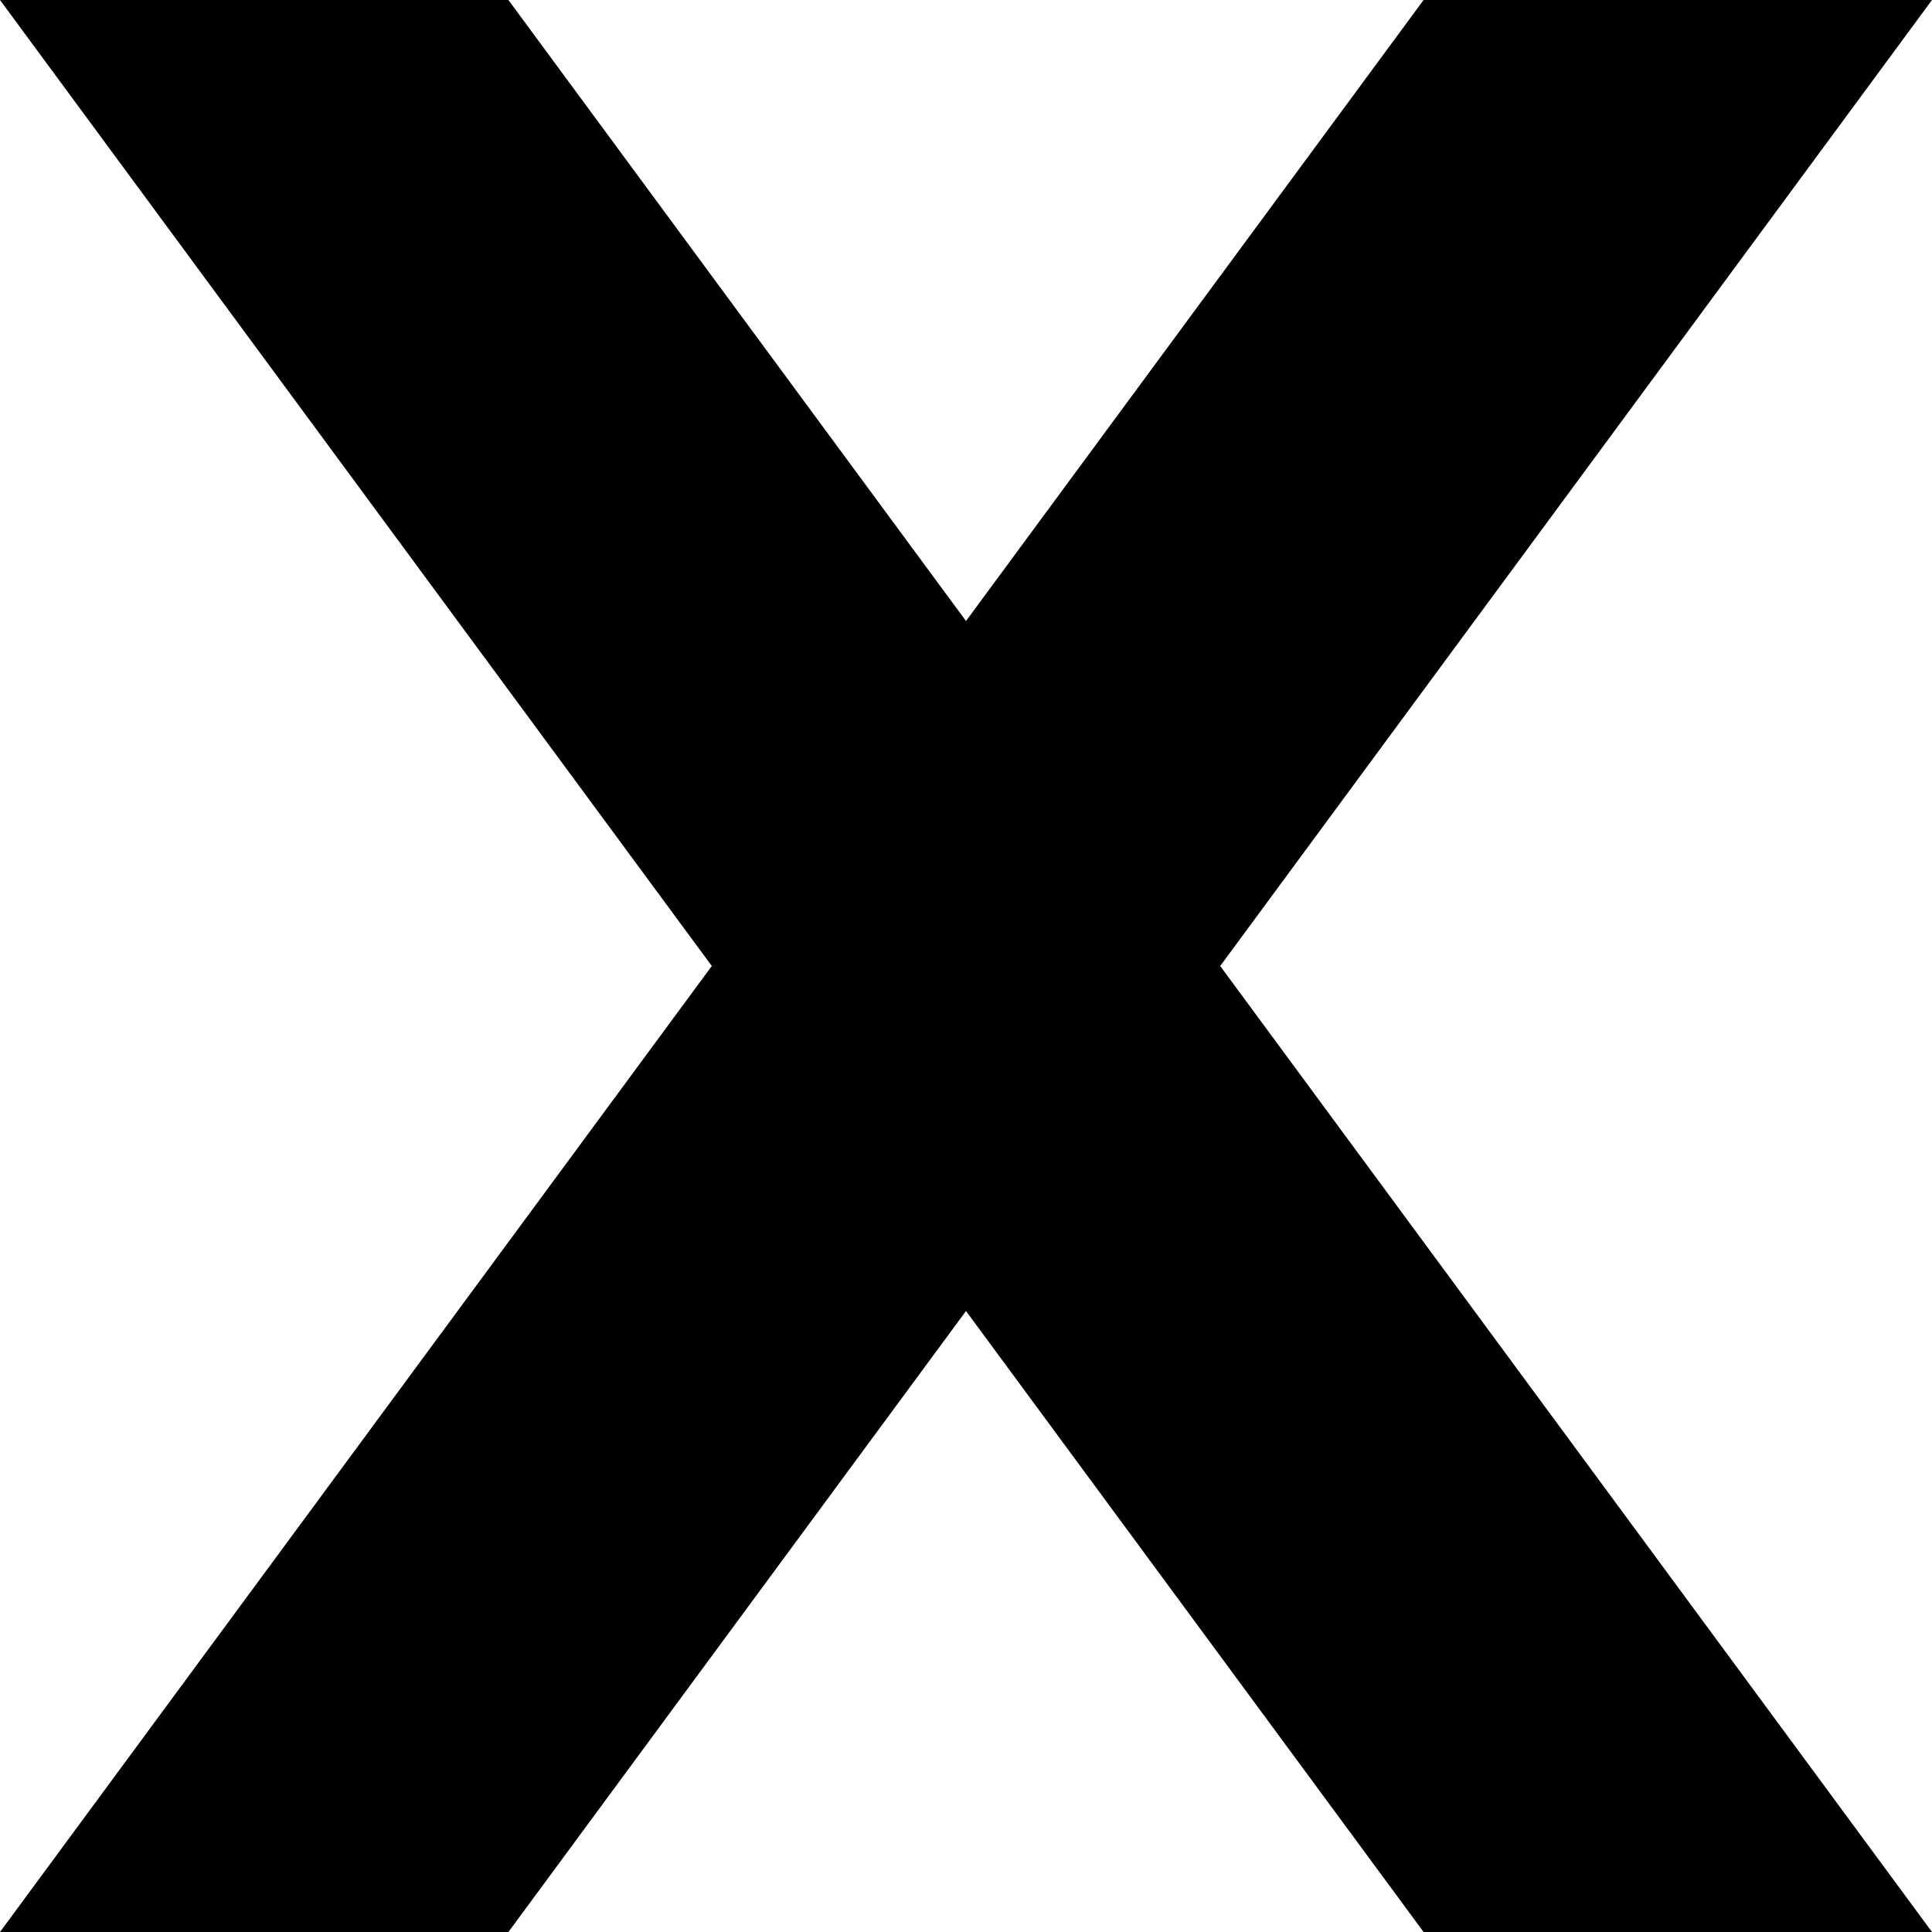
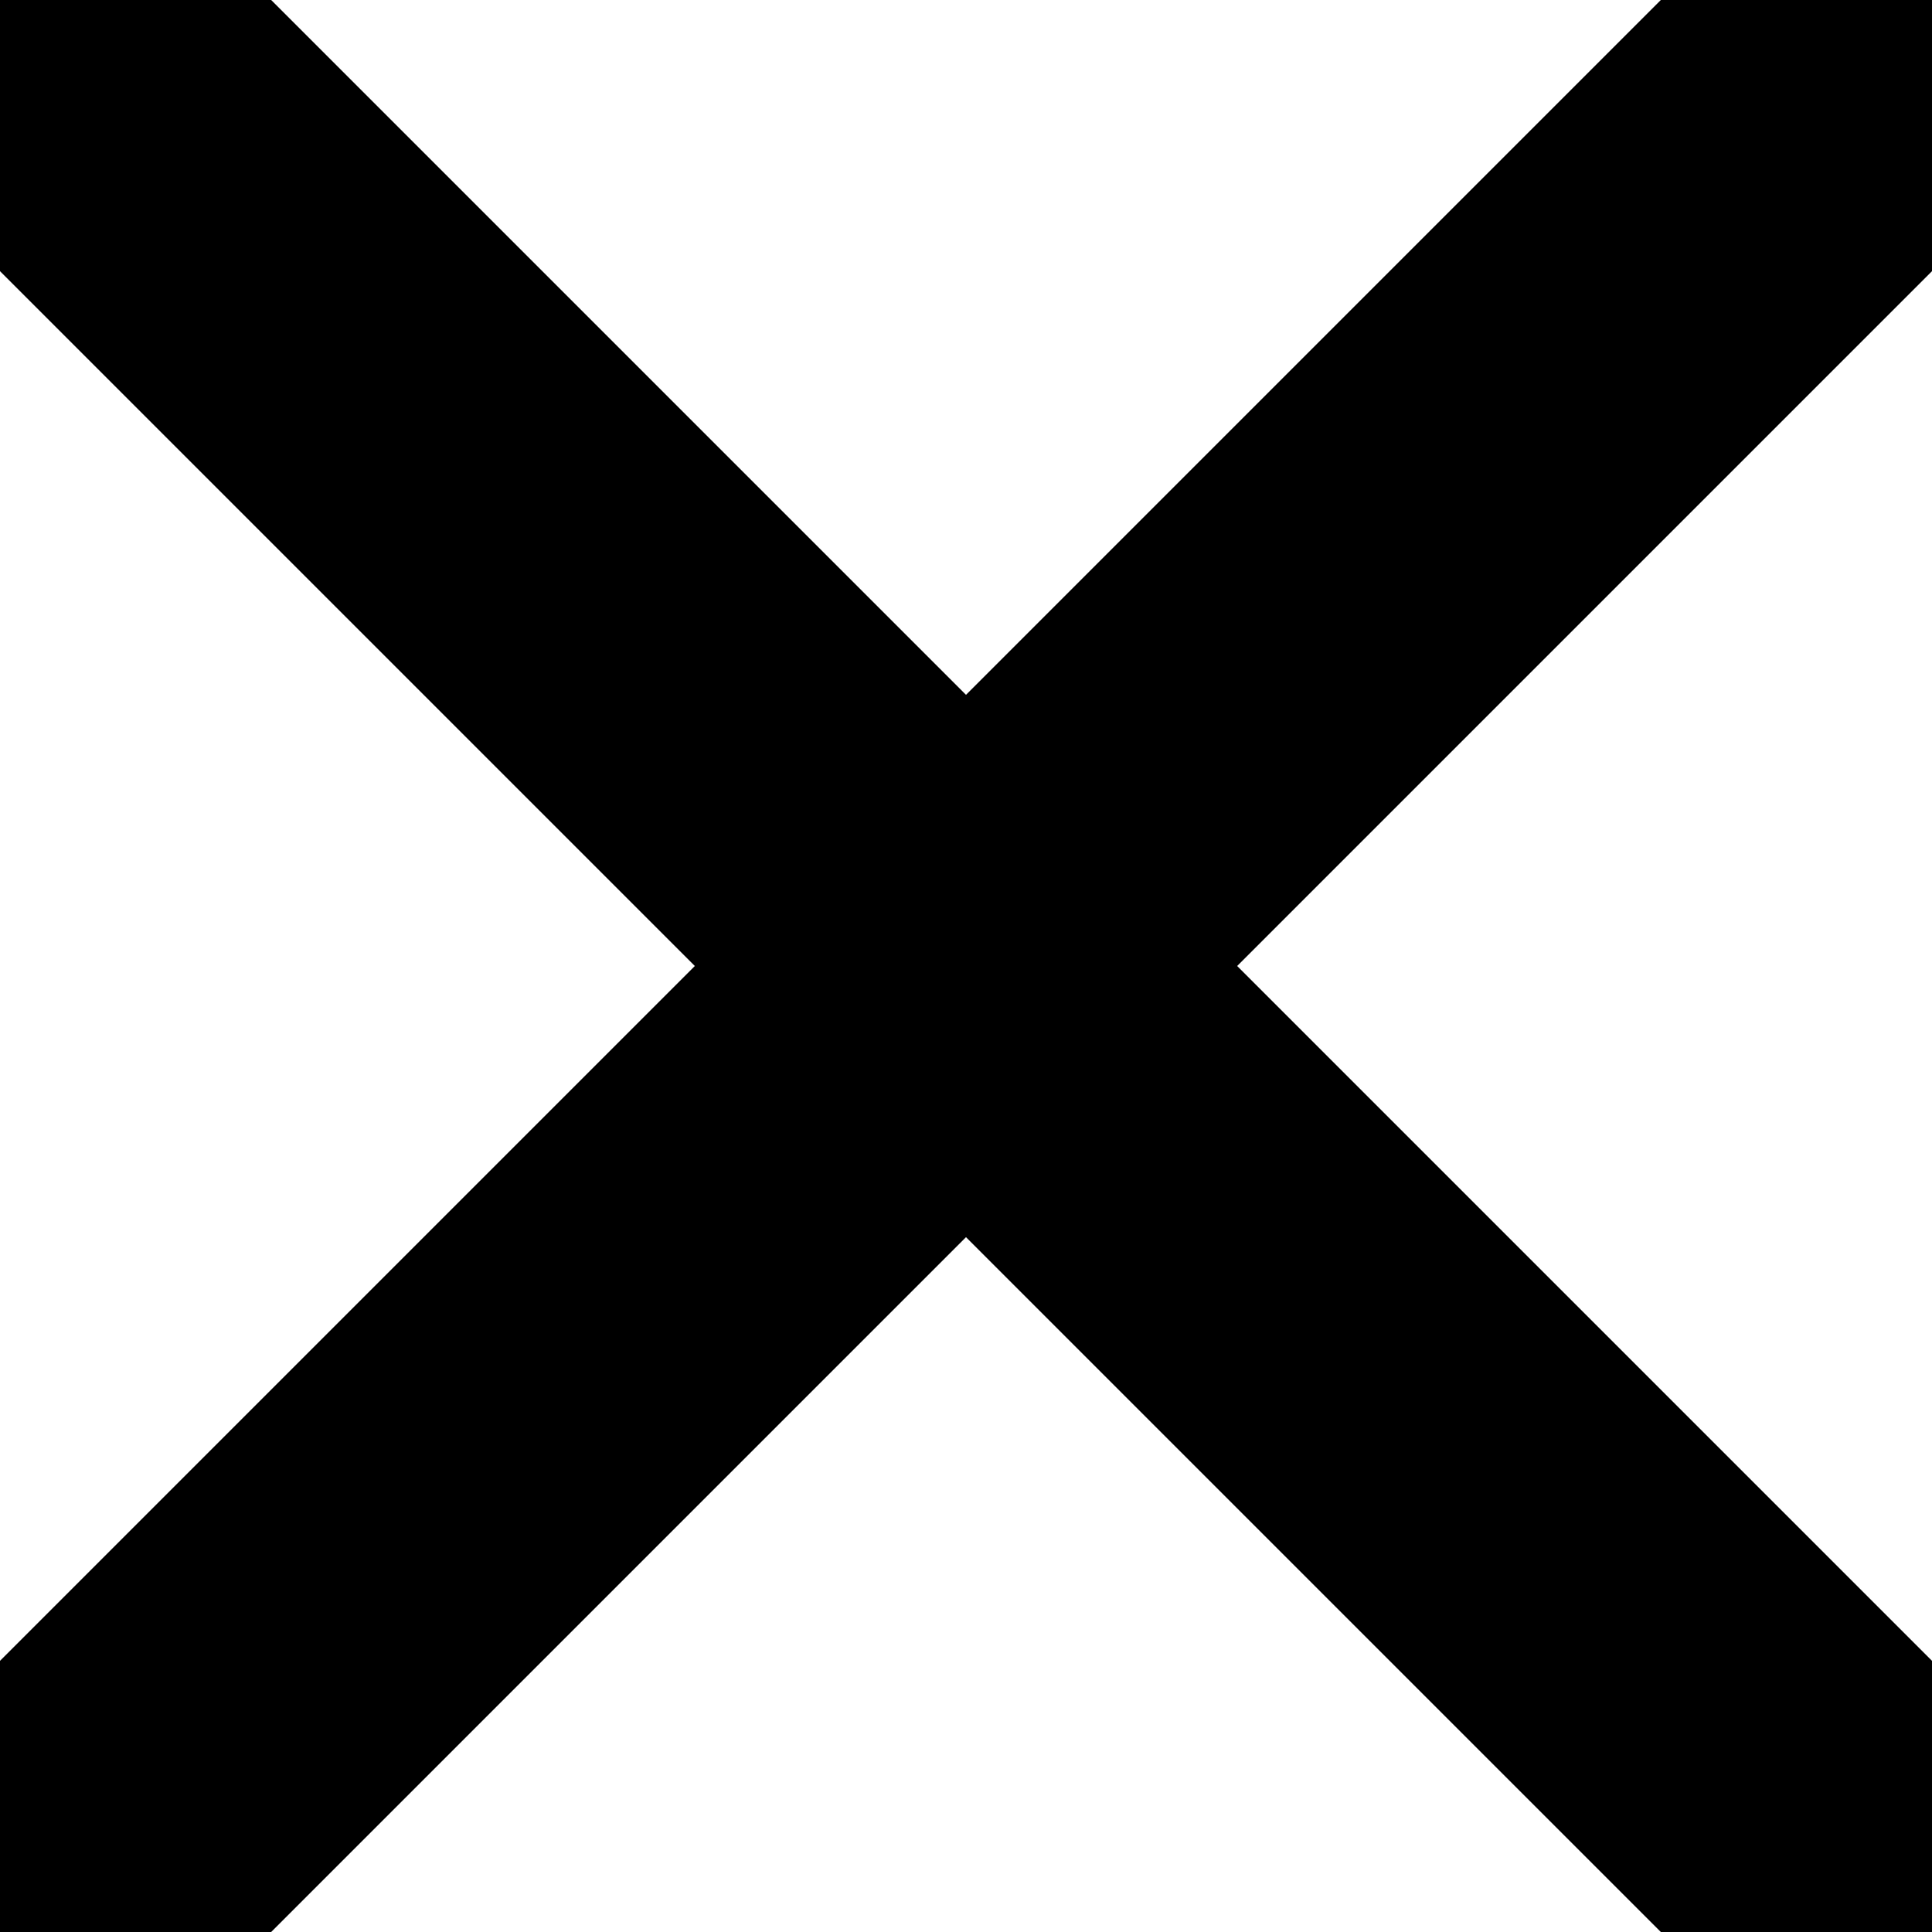
<svg xmlns="http://www.w3.org/2000/svg" version="1.1" id="Layer_1" x="0px" y="0px" viewBox="0 0 57 57" style="enable-background:new 0 0 57 57;" xml:space="preserve">
  <g>
-     <polygon points="42,0 0,57 15,57 57,0  " />
+     <polygon points="49,0 0,49 0,57 8,57 57,8 57,0  " />
  </g>
  <g>
-     <polygon points="42,57 0,0 15,0 57,57  " />
+     <polygon points="49,57 0,8 0,0 8,0 57,49 57,57  " />
  </g>
+   <path d="M6.8,48.8" />
</svg>
